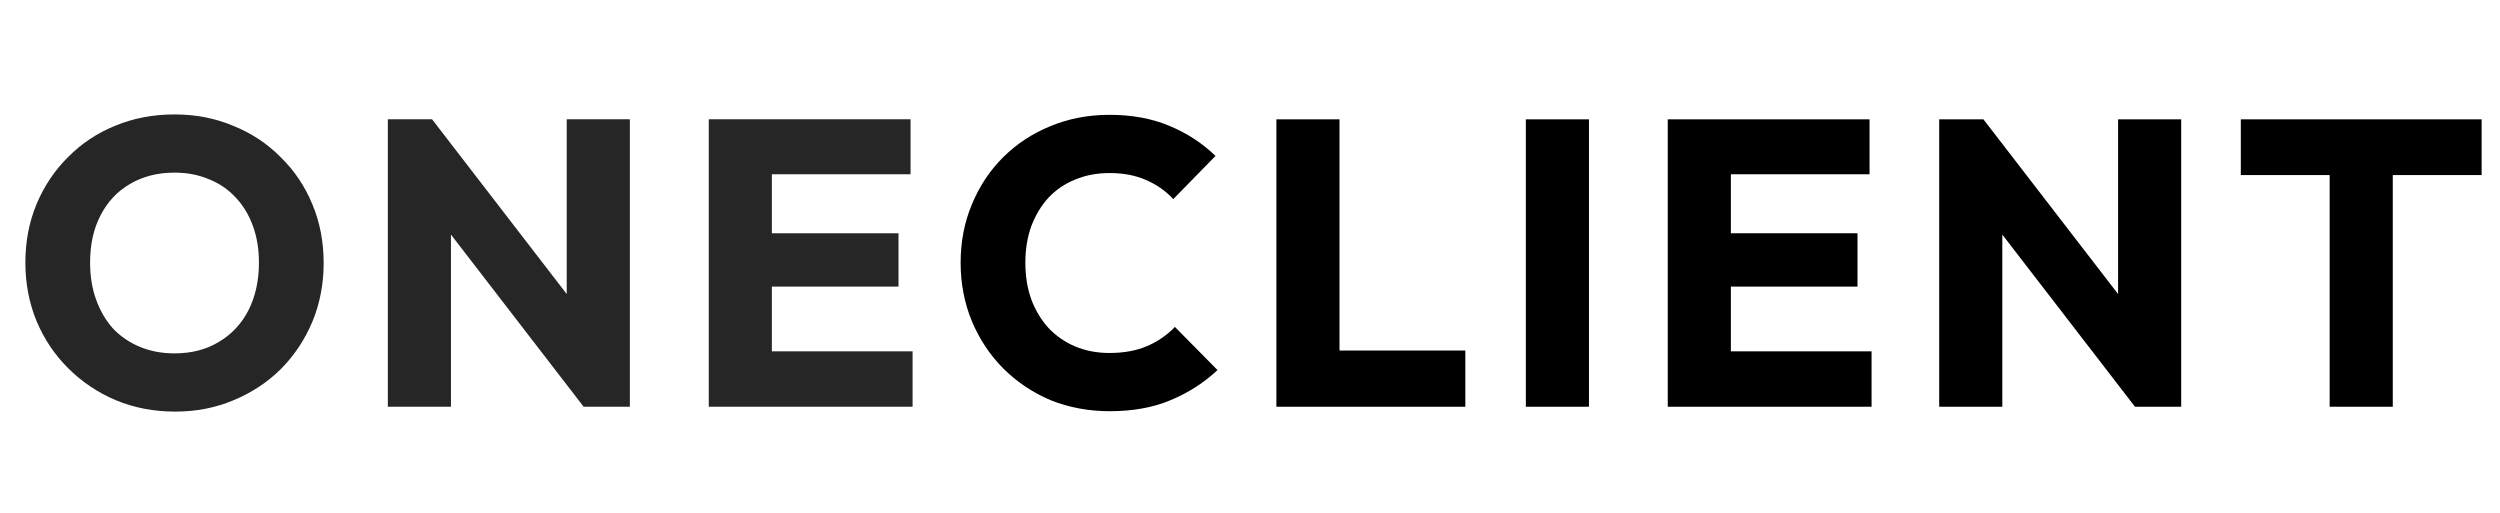
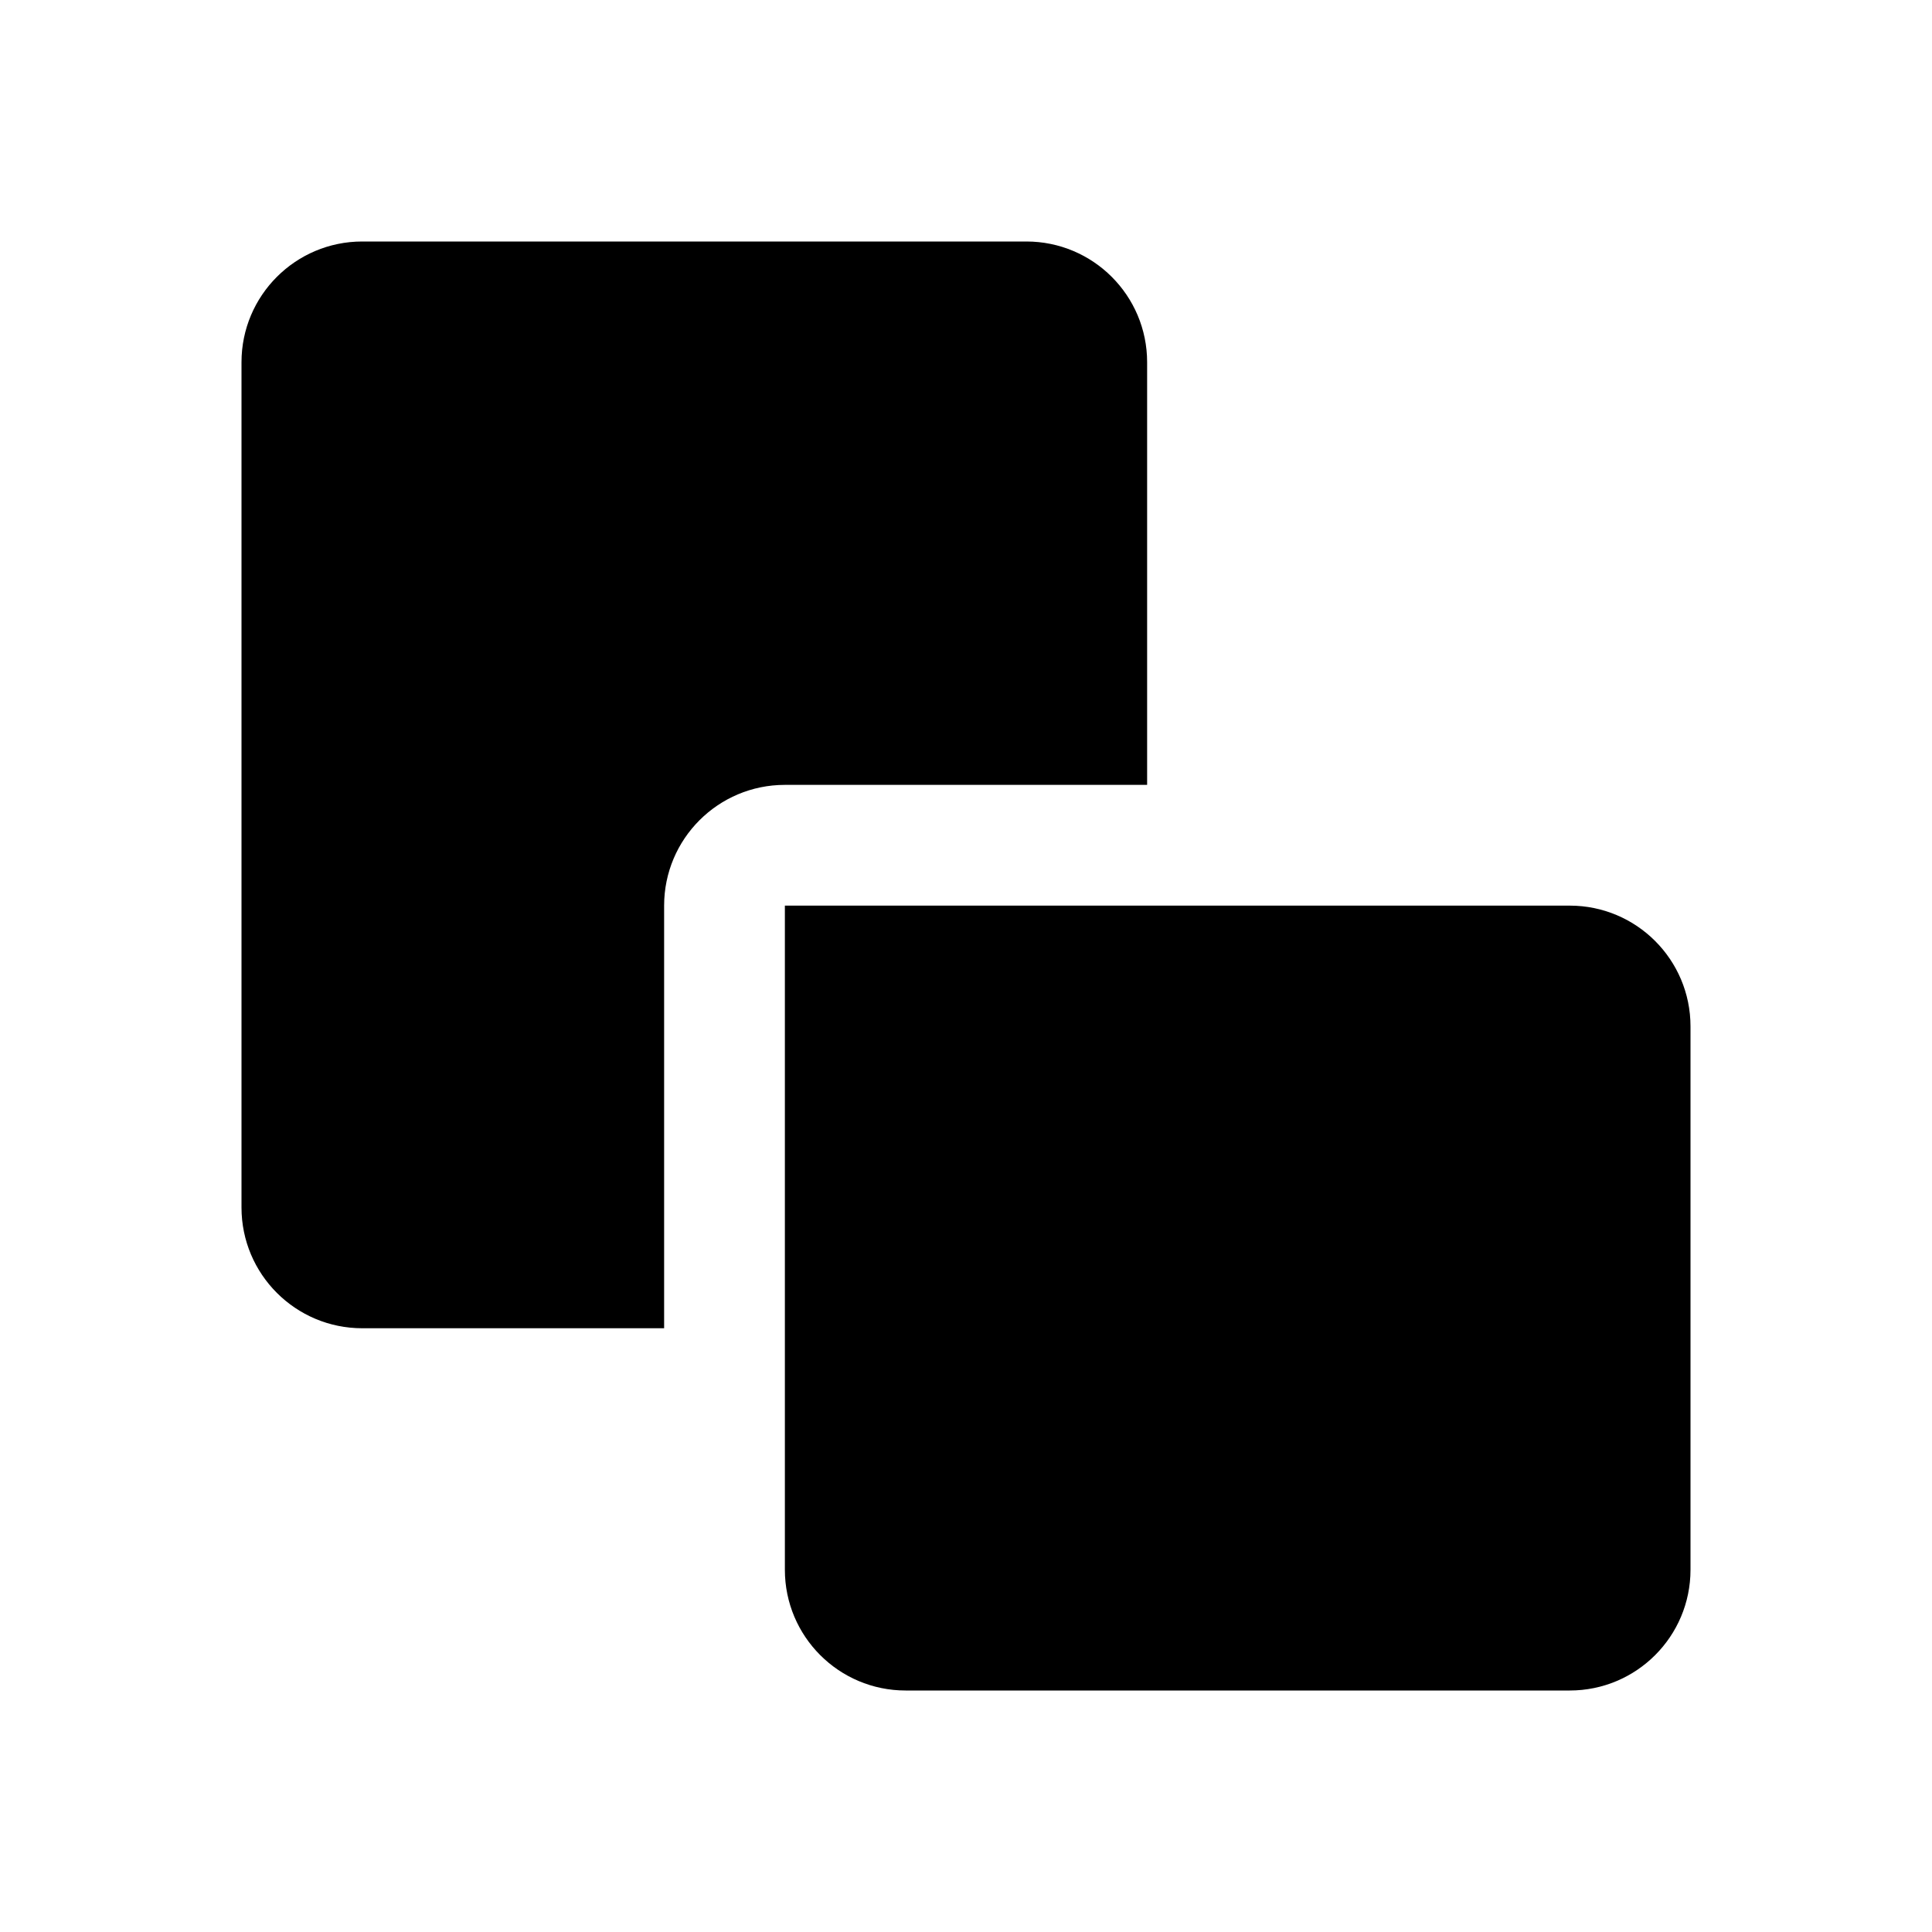
- <svg xmlns="http://www.w3.org/2000/svg" width="156" height="32" viewBox="0 0 156 32" fill="none">
-   <path d="M10.94 25.684C9.602 25.684 8.364 25.447 7.227 24.973C6.107 24.499 5.12 23.838 4.267 22.991C3.414 22.145 2.754 21.162 2.285 20.045C1.817 18.91 1.583 17.691 1.583 16.387C1.583 15.066 1.817 13.846 2.285 12.728C2.754 11.611 3.406 10.637 4.242 9.807C5.078 8.96 6.057 8.308 7.177 7.851C8.314 7.377 9.552 7.14 10.89 7.14C12.211 7.14 13.432 7.377 14.552 7.851C15.689 8.308 16.676 8.96 17.512 9.807C18.365 10.637 19.026 11.619 19.494 12.754C19.962 13.871 20.196 15.091 20.196 16.412C20.196 17.716 19.962 18.935 19.494 20.07C19.026 21.188 18.373 22.17 17.537 23.017C16.701 23.847 15.714 24.499 14.577 24.973C13.457 25.447 12.244 25.684 10.94 25.684ZM10.89 22.051C11.943 22.051 12.863 21.814 13.649 21.34C14.452 20.866 15.07 20.205 15.505 19.359C15.94 18.495 16.158 17.504 16.158 16.387C16.158 15.54 16.032 14.778 15.781 14.1C15.53 13.406 15.171 12.813 14.703 12.322C14.234 11.814 13.674 11.433 13.022 11.179C12.386 10.908 11.676 10.772 10.89 10.772C9.836 10.772 8.908 11.009 8.105 11.484C7.319 11.941 6.709 12.593 6.274 13.44C5.839 14.27 5.622 15.252 5.622 16.387C5.622 17.233 5.747 18.004 5.998 18.698C6.249 19.392 6.6 19.994 7.052 20.502C7.52 20.993 8.08 21.374 8.732 21.645C9.385 21.916 10.104 22.051 10.89 22.051ZM24.201 25.379V7.444H26.961L28.14 11.026V25.379H24.201ZM36.418 25.379L25.983 11.839L26.961 7.444L37.396 20.985L36.418 25.379ZM36.418 25.379L35.364 21.797V7.444H39.303V25.379H36.418ZM44.227 25.379V7.444H48.165V25.379H44.227ZM47.237 25.379V21.924H56.945V25.379H47.237ZM47.237 17.885V14.557H56.067V17.885H47.237ZM47.237 10.874V7.444H56.819V10.874H47.237Z" fill="currentColor" fill-opacity="0.85" />
-   <path d="M69.25 25.659C67.929 25.659 66.7 25.43 65.562 24.973C64.442 24.499 63.455 23.838 62.602 22.991C61.766 22.145 61.114 21.162 60.646 20.045C60.177 18.91 59.943 17.691 59.943 16.387C59.943 15.082 60.177 13.872 60.646 12.754C61.114 11.619 61.766 10.637 62.602 9.807C63.439 8.977 64.417 8.334 65.537 7.876C66.675 7.402 67.904 7.165 69.225 7.165C70.63 7.165 71.876 7.394 72.963 7.851C74.066 8.308 75.028 8.935 75.847 9.731L73.213 12.424C72.745 11.916 72.177 11.518 71.508 11.23C70.856 10.942 70.095 10.798 69.225 10.798C68.456 10.798 67.745 10.933 67.093 11.204C66.457 11.458 65.905 11.831 65.437 12.322C64.985 12.813 64.626 13.406 64.358 14.1C64.107 14.795 63.982 15.557 63.982 16.387C63.982 17.233 64.107 18.004 64.358 18.698C64.626 19.393 64.985 19.985 65.437 20.477C65.905 20.968 66.457 21.349 67.093 21.62C67.745 21.891 68.456 22.026 69.225 22.026C70.128 22.026 70.914 21.882 71.583 21.594C72.252 21.306 72.829 20.908 73.314 20.4L75.973 23.093C75.12 23.889 74.141 24.516 73.038 24.973C71.951 25.43 70.688 25.659 69.25 25.659ZM79.647 25.379V7.445H83.585V25.379H79.647ZM82.682 25.379V21.874H91.437V25.379H82.682ZM95.213 25.379V7.445H99.151V25.379H95.213ZM104.067 25.379V7.445H108.006V25.379H104.067ZM107.078 25.379V21.924H116.786V25.379H107.078ZM107.078 17.885V14.557H115.908V17.885H107.078ZM107.078 10.874V7.445H116.66V10.874H107.078ZM121.006 25.379V7.445H123.765L124.944 11.027V25.379H121.006ZM133.222 25.379L122.787 11.839L123.765 7.445L134.201 20.985L133.222 25.379ZM133.222 25.379L132.169 21.797V7.445H136.107V25.379H133.222ZM145.371 25.379V7.699H149.309V25.379H145.371ZM139.827 10.925V7.445H154.853V10.925H139.827Z" fill="currentColor" />
+ <svg xmlns="http://www.w3.org/2000/svg" width="512" height="512" viewBox="0 0 512 512">
+   <path fill="currentColor" fill-rule="evenodd" clip-rule="evenodd" d="M96 64h176a32 32 0 0 1 32 32v112H208a32 32 0 0 0-32 32v112H96a32 32 0 0 1-32-32V96a32 32 0 0 1 32-32Zm112 176h208a32 32 0 0 1 32 32v144a32 32 0 0 1-32 32H240a32 32 0 0 1-32-32V240Z" />
</svg>
